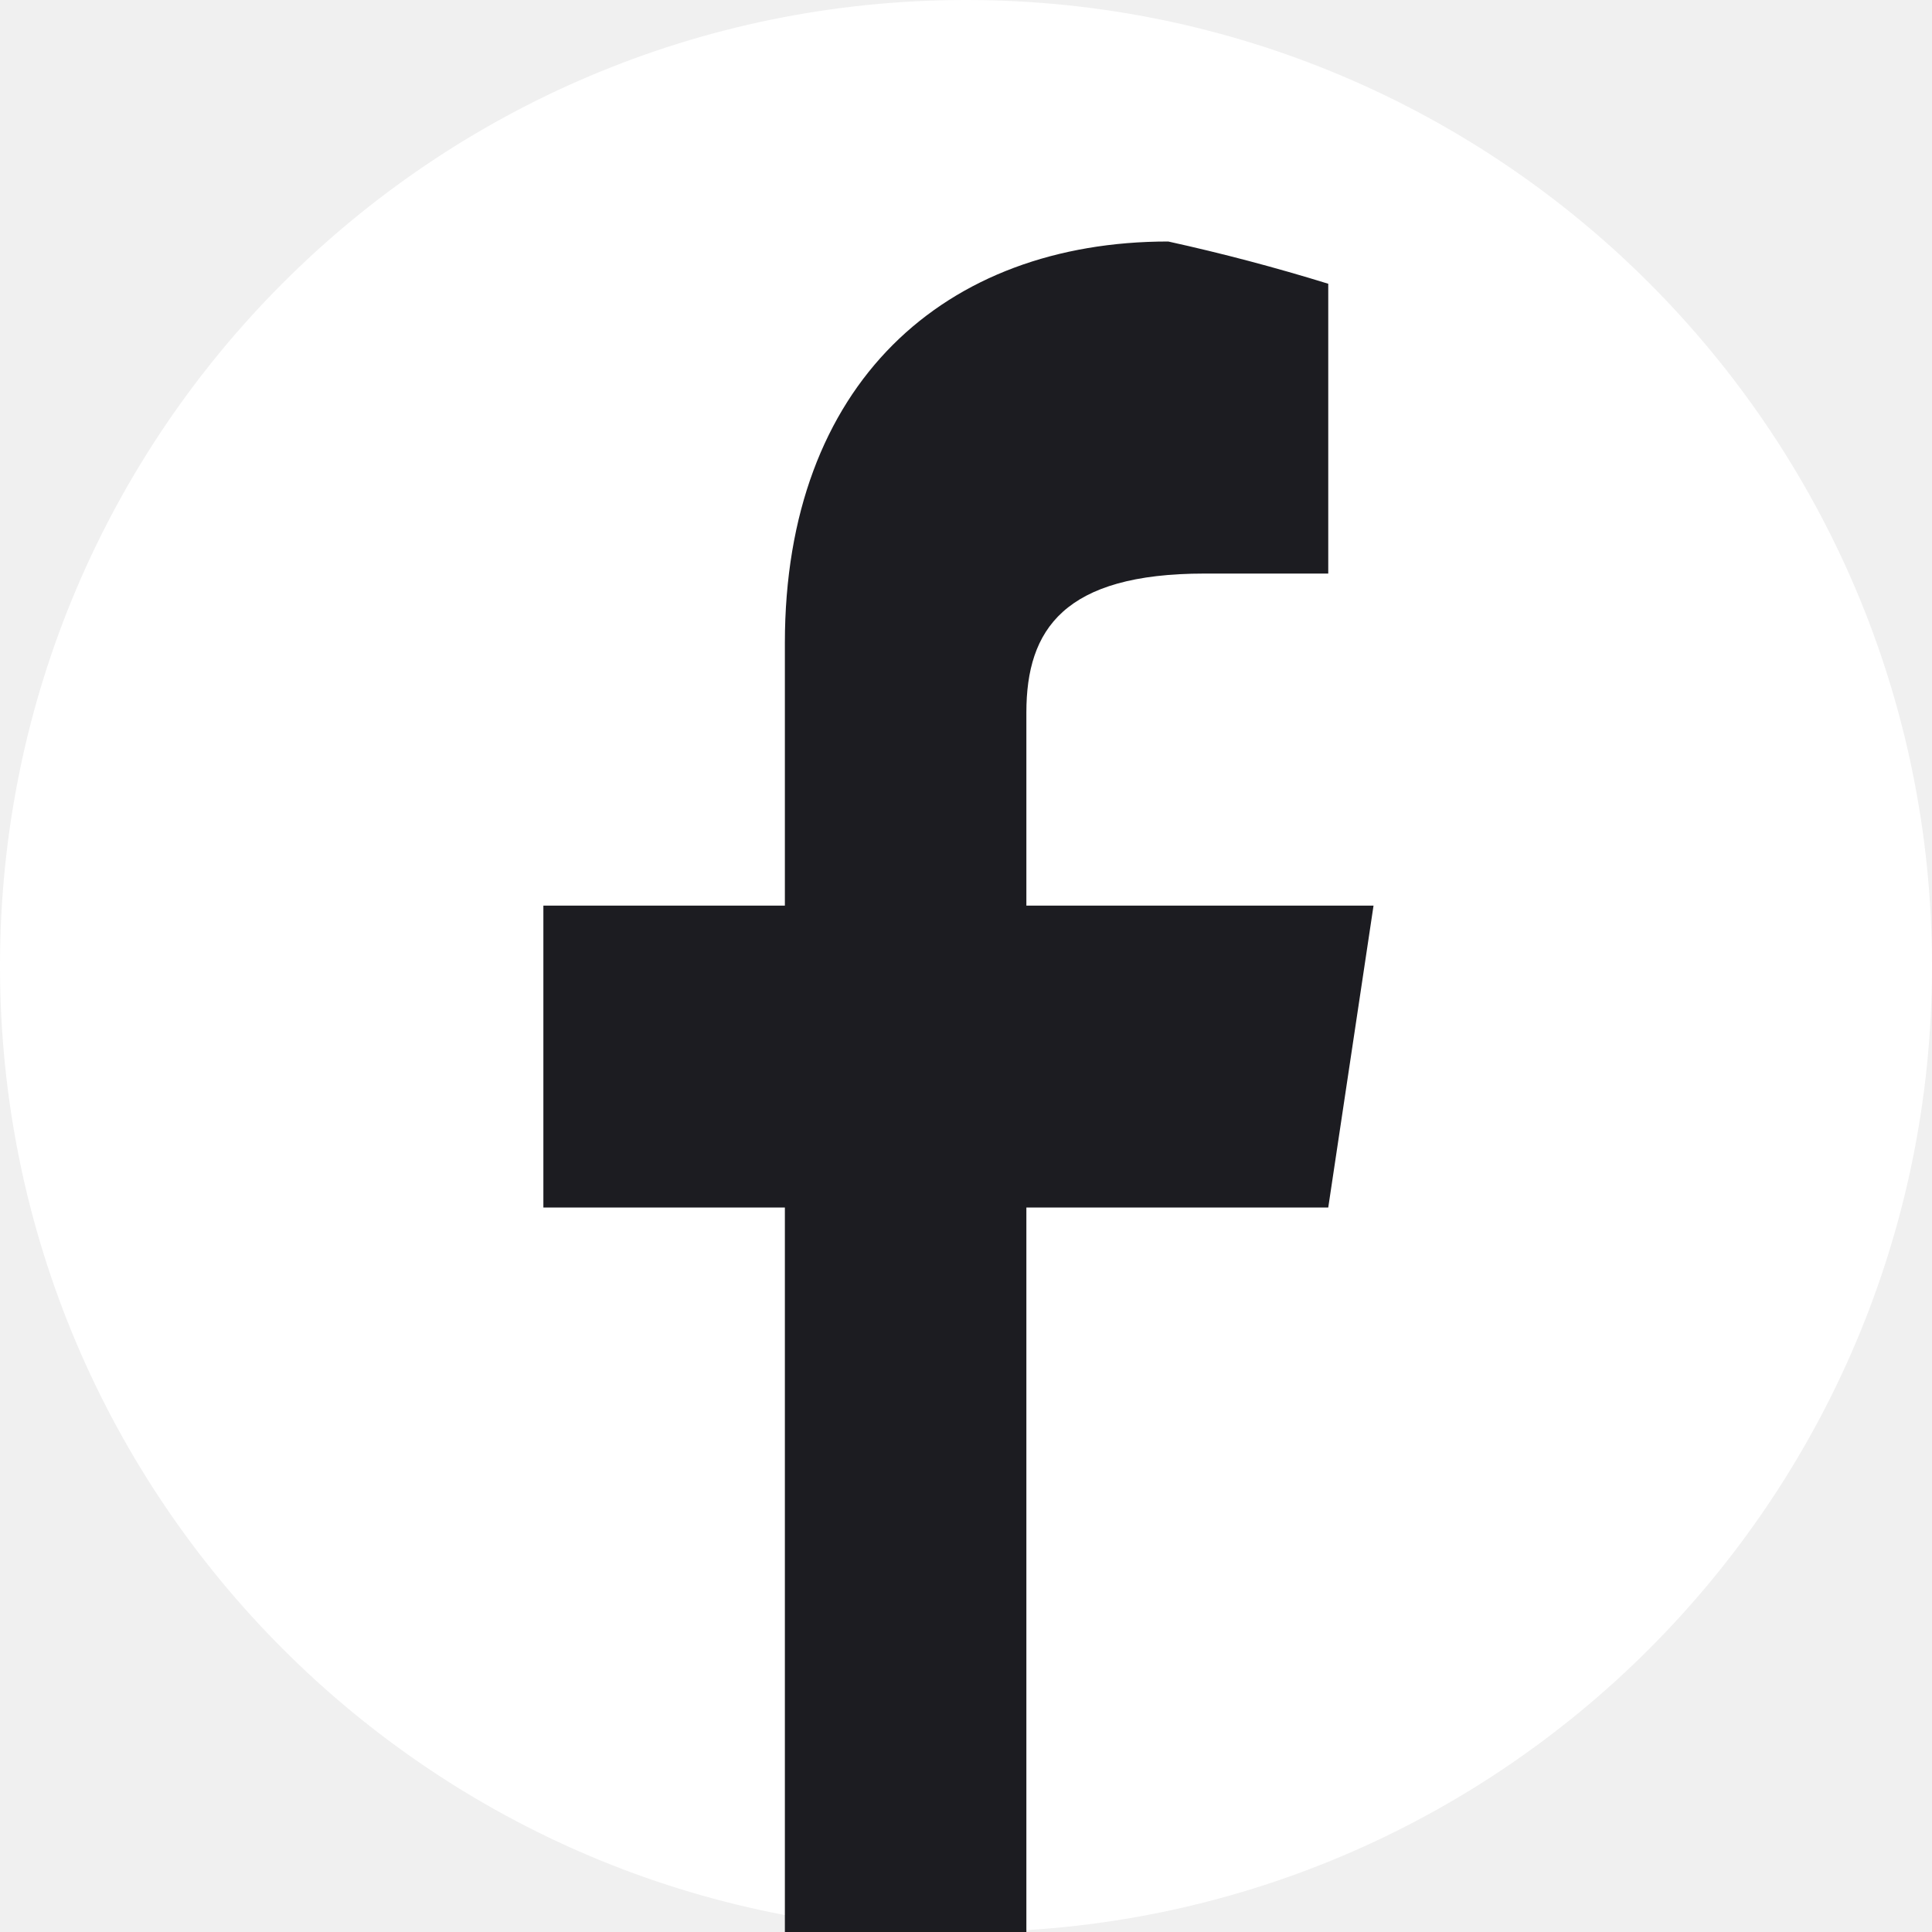
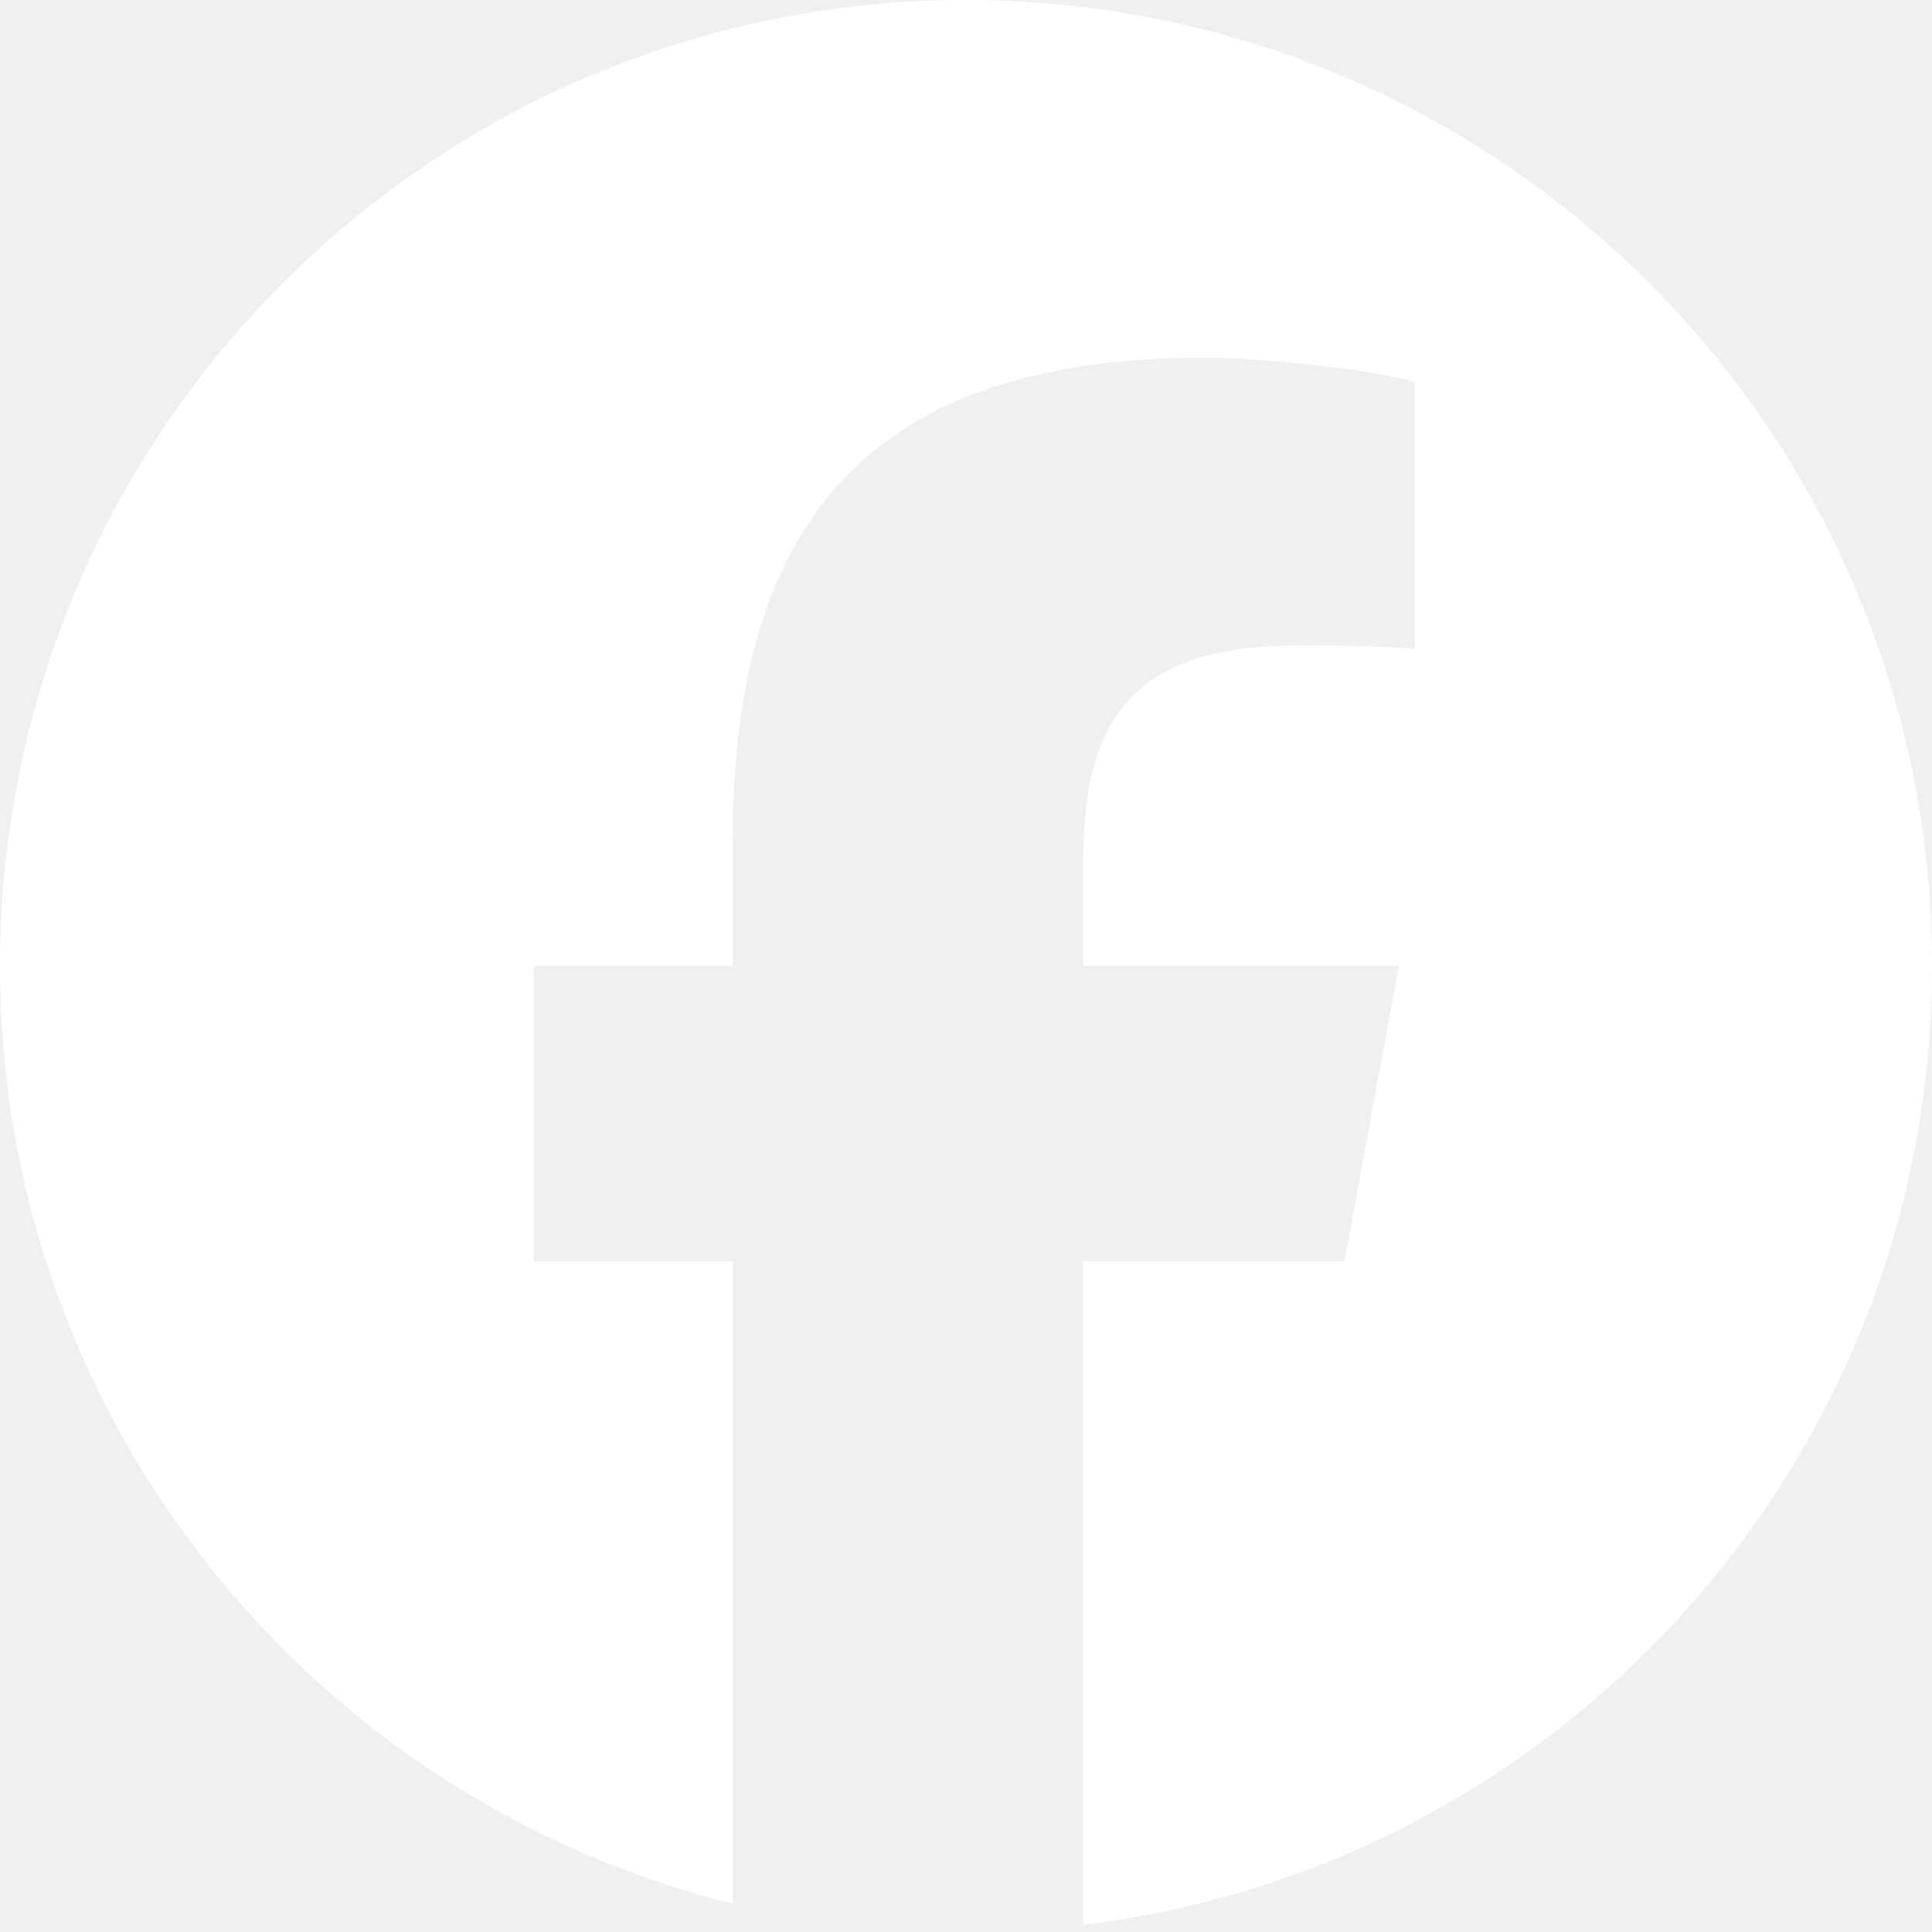
- <svg xmlns="http://www.w3.org/2000/svg" viewBox="0 0 512 512" fill="none">
-   <circle cx="256" cy="256" r="256" fill="#ffffff" />
-   <path d="M272,512V320h80l12-80h-92v-51.2c0-22,10-36.8,47.2-36.8H352V75.2A525.1,525.1,0,0,0,309.6,64C250.4,64,208,101.6,208,170.4V240H144v80h64V512Z" fill="#1C1C21" />
+ <svg xmlns="http://www.w3.org/2000/svg" viewBox="0 0 512 512">
+   <path fill="rgb(255, 255, 255)" d="M512 256C512 114.6 397.4 0 256 0S0 114.6 0 256C0 376 82.7 476.8 194.2 504.5l0-170.3-52.8 0 0-78.2 52.8 0 0-33.7c0-87.1 39.4-127.5 125-127.5 16.2 0 44.2 3.2 55.7 6.4l0 70.8c-6-.6-16.5-1-29.6-1-42 0-58.2 15.9-58.2 57.2l0 27.8 83.6 0-14.4 78.2-69.3 0 0 175.9C413.8 494.8 512 386.9 512 256z" />
</svg>
